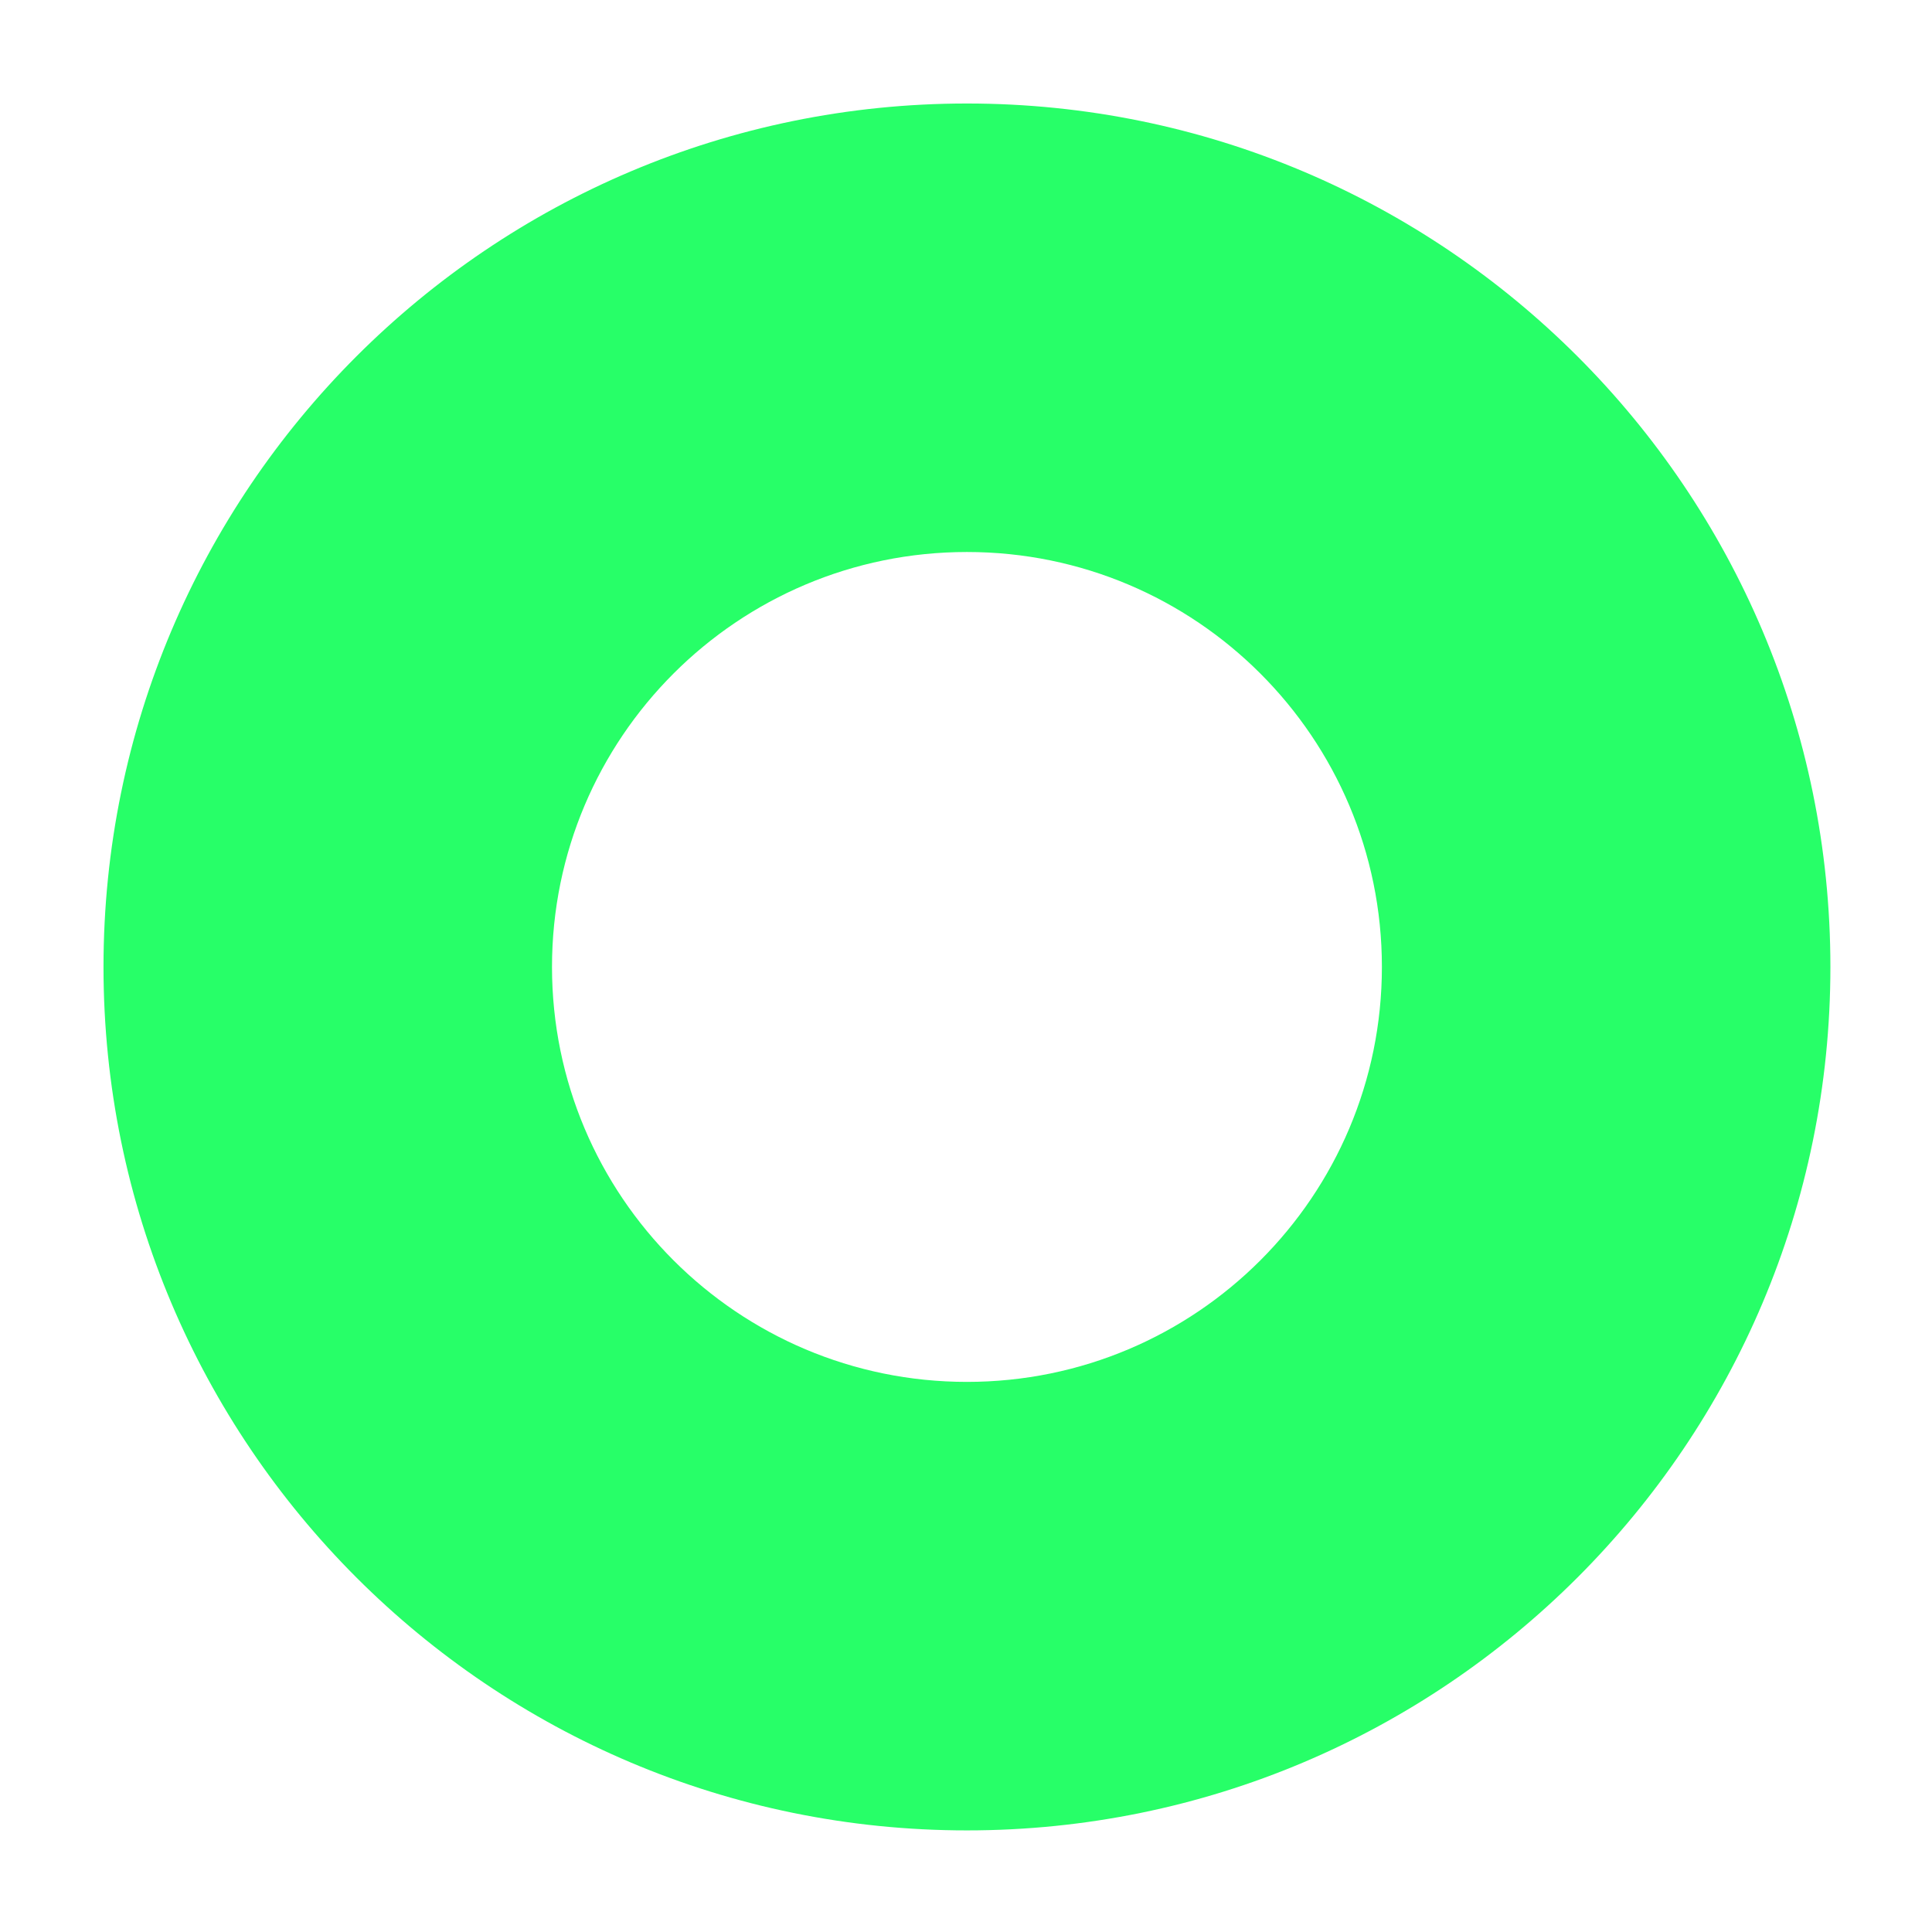
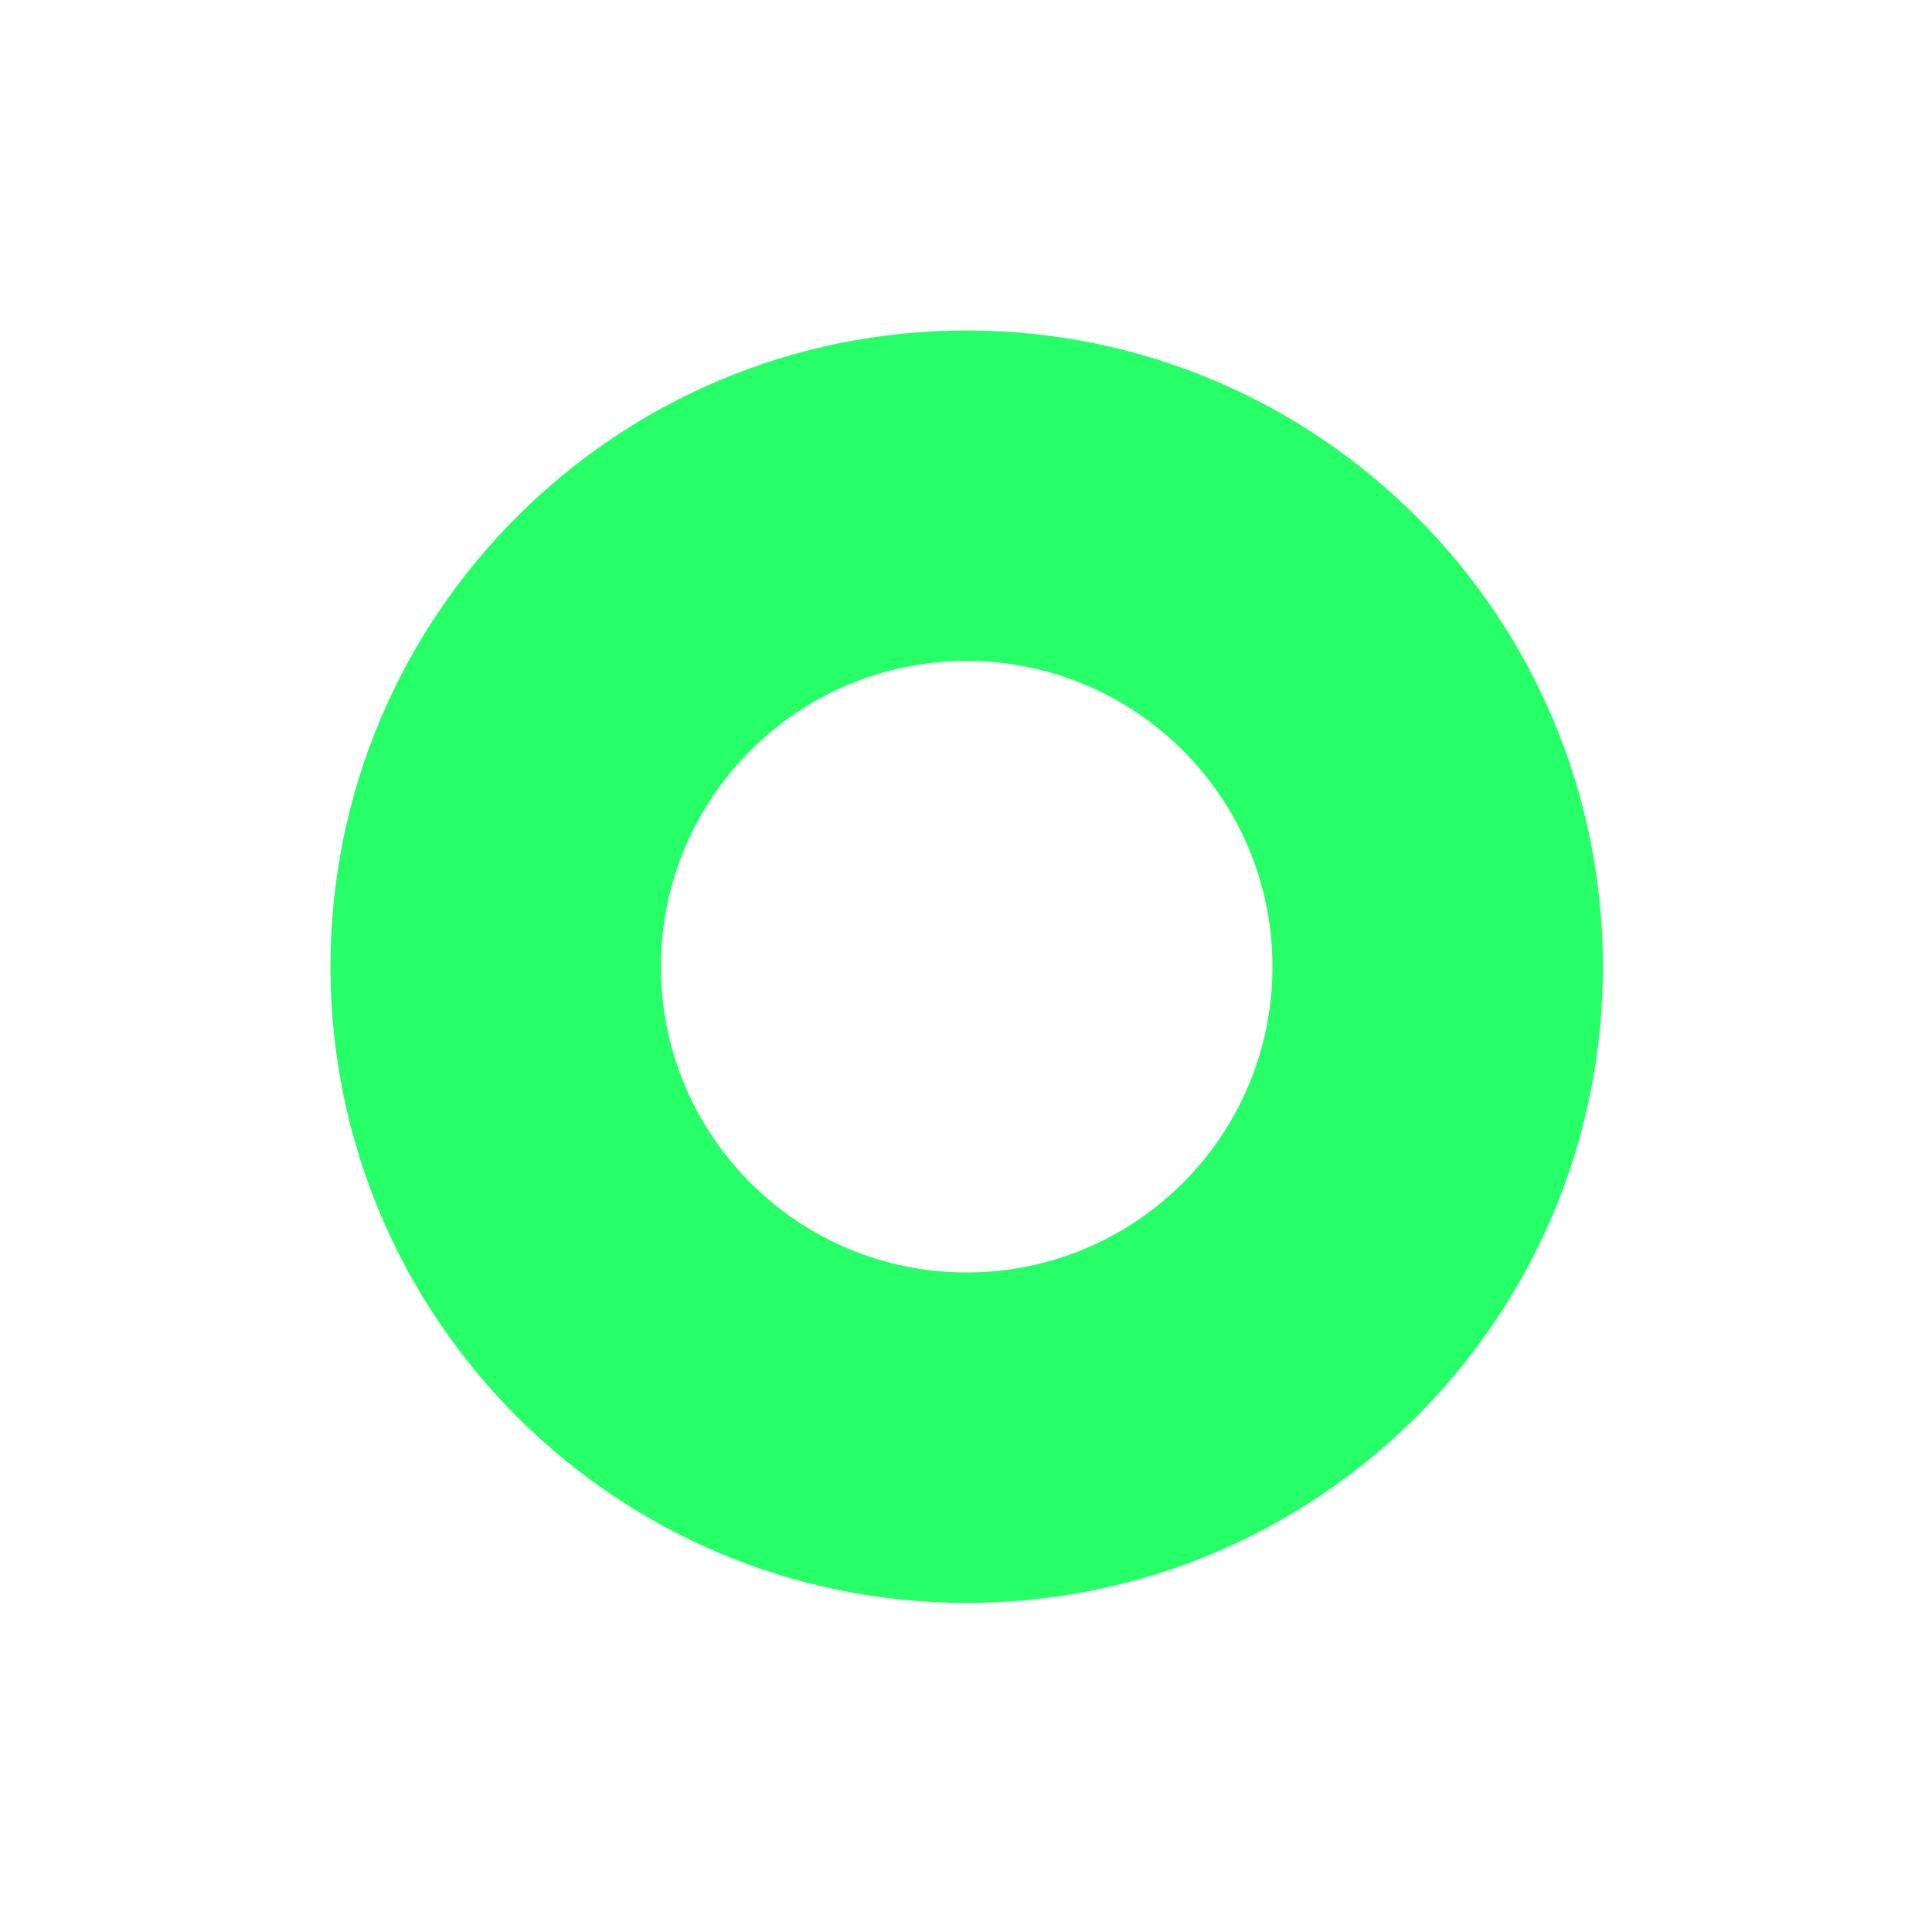
- <svg xmlns="http://www.w3.org/2000/svg" width="56" height="56" viewBox="672 514 56 56" fill="none">
+ <svg xmlns="http://www.w3.org/2000/svg" width="76" height="76" viewBox="662 504 76 76" fill="none">
  <path d="M712.055 542.027C712.055 535.385 706.67 530 700.027 530C693.385 530 688 535.385 688 542.027C688 548.67 693.385 554.055 700.027 554.055V567.055C686.205 567.055 675 555.85 675 542.027C675 528.205 686.205 517 700.027 517C713.85 517 725.055 528.205 725.055 542.027C725.055 555.85 713.85 567.055 700.027 567.055V554.055C706.67 554.055 712.055 548.67 712.055 542.027Z" fill="#27FF68" />
</svg>
